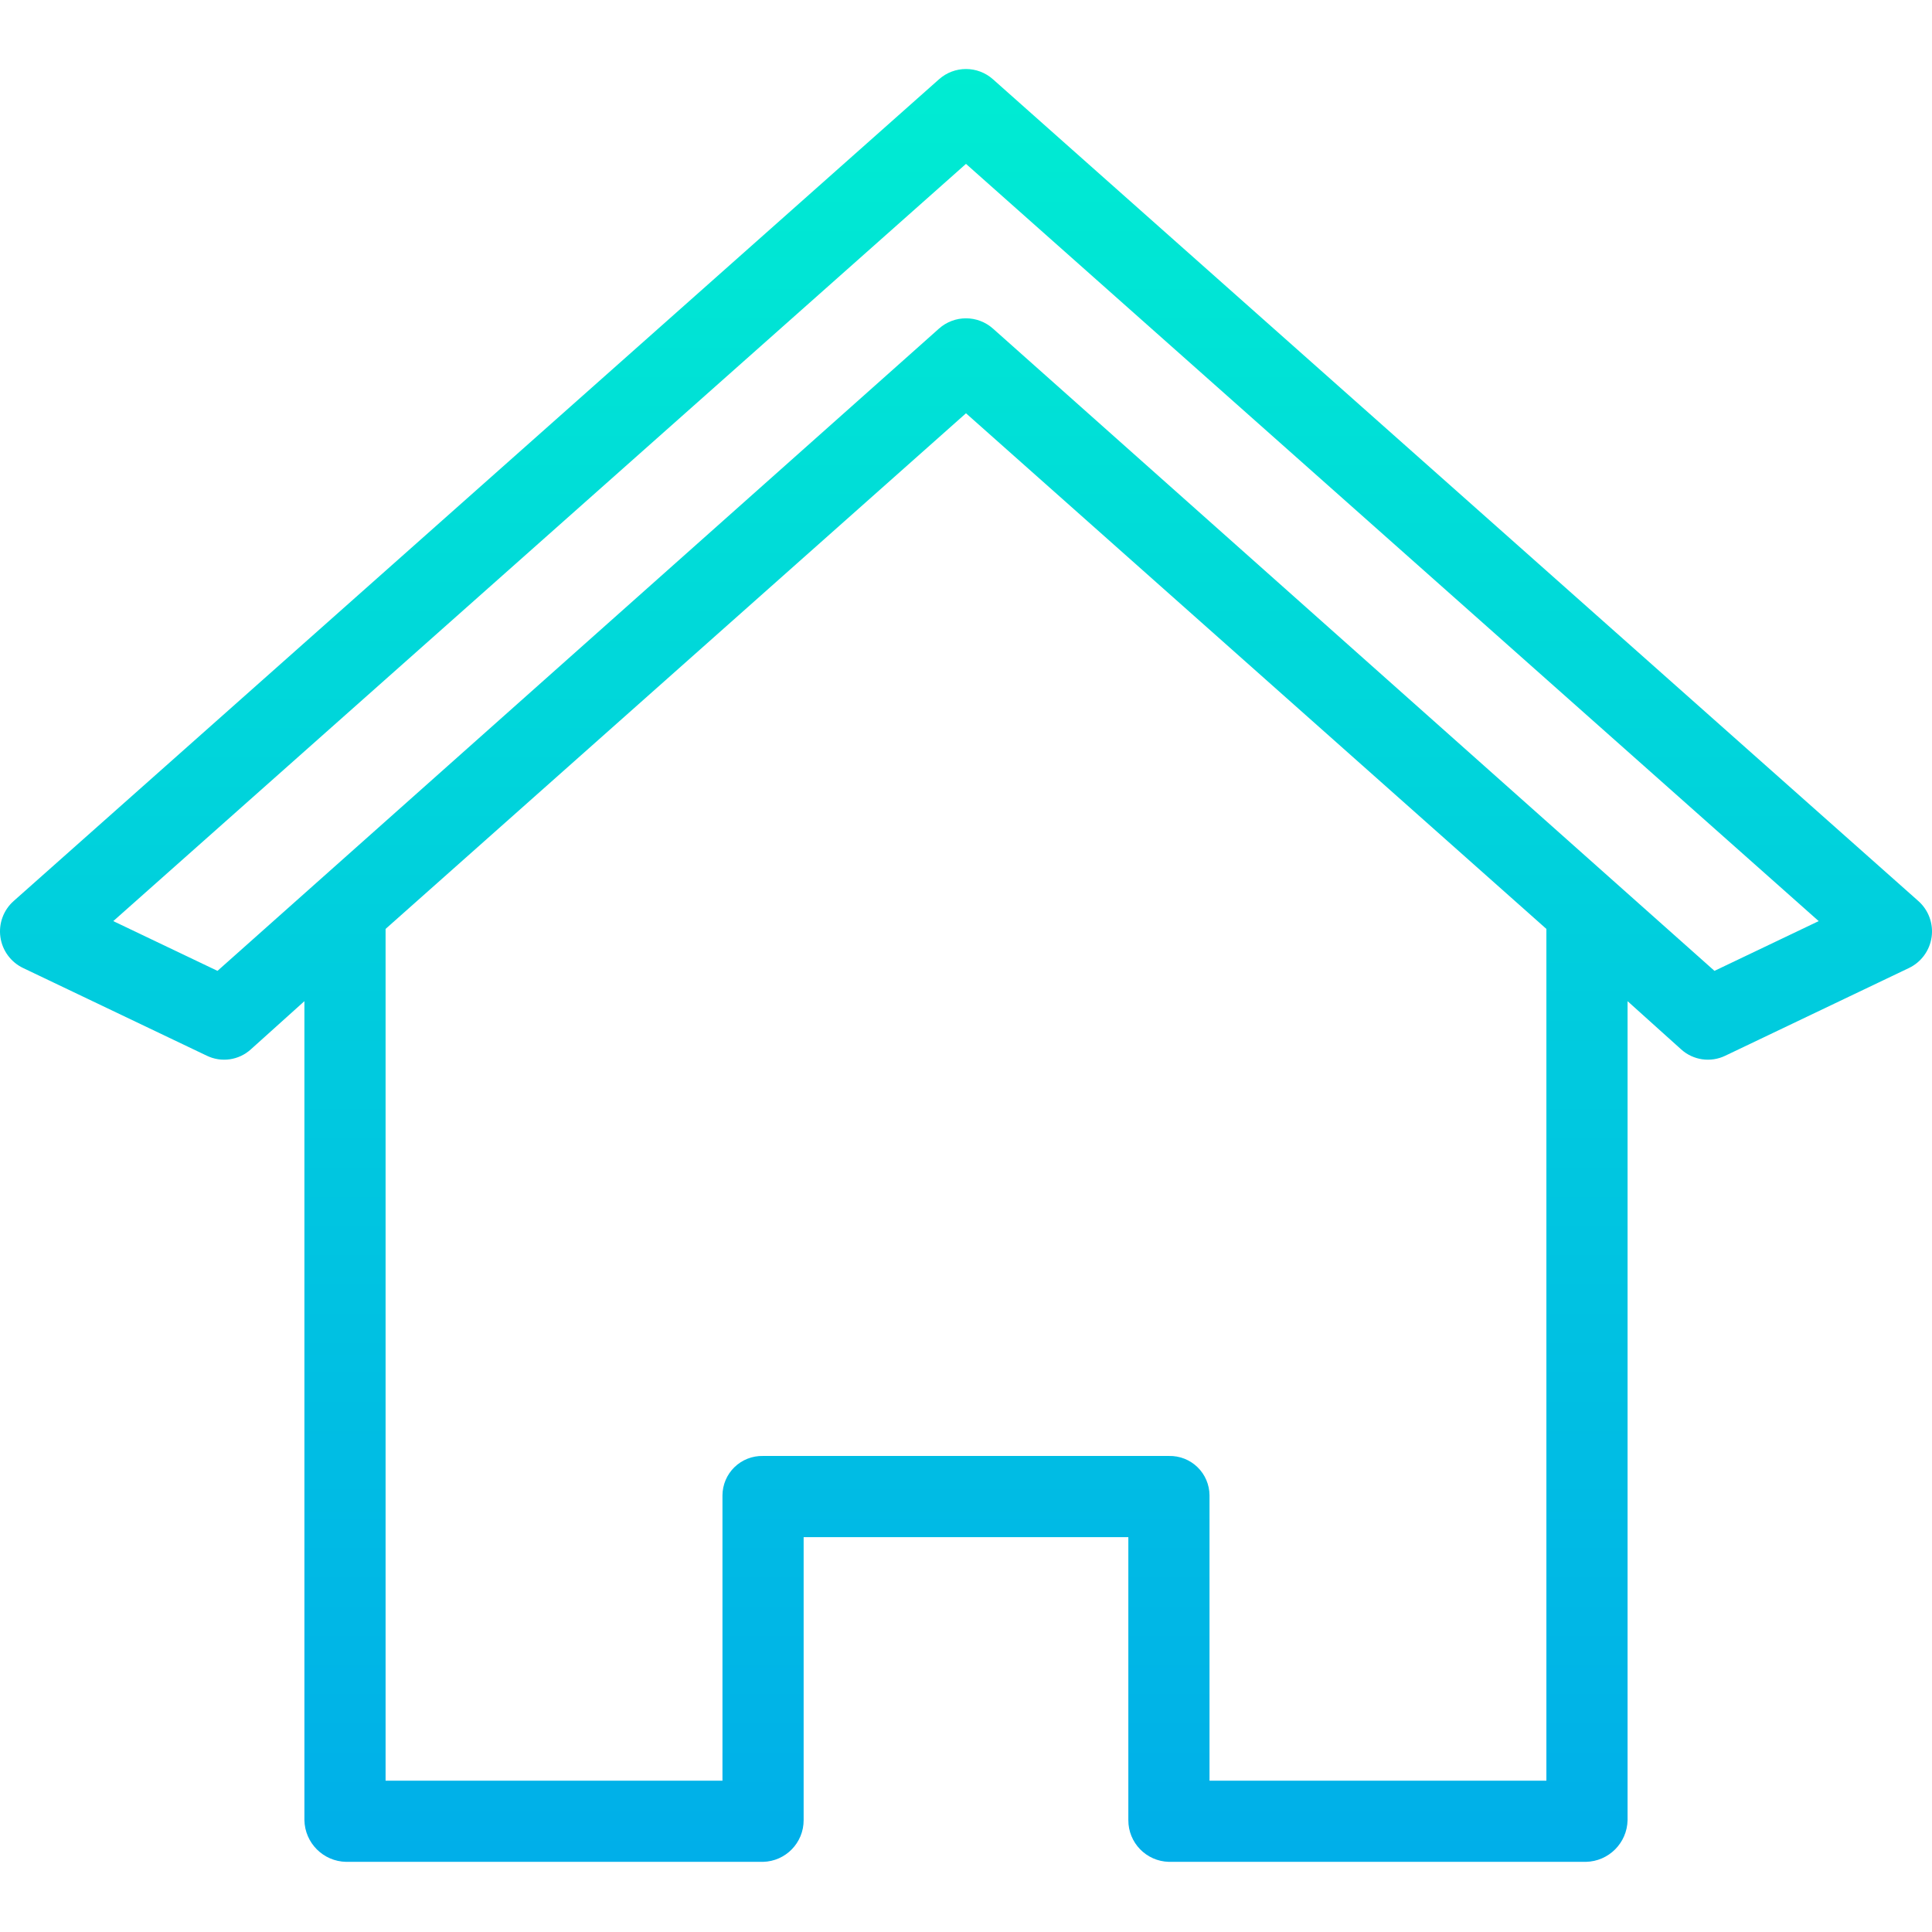
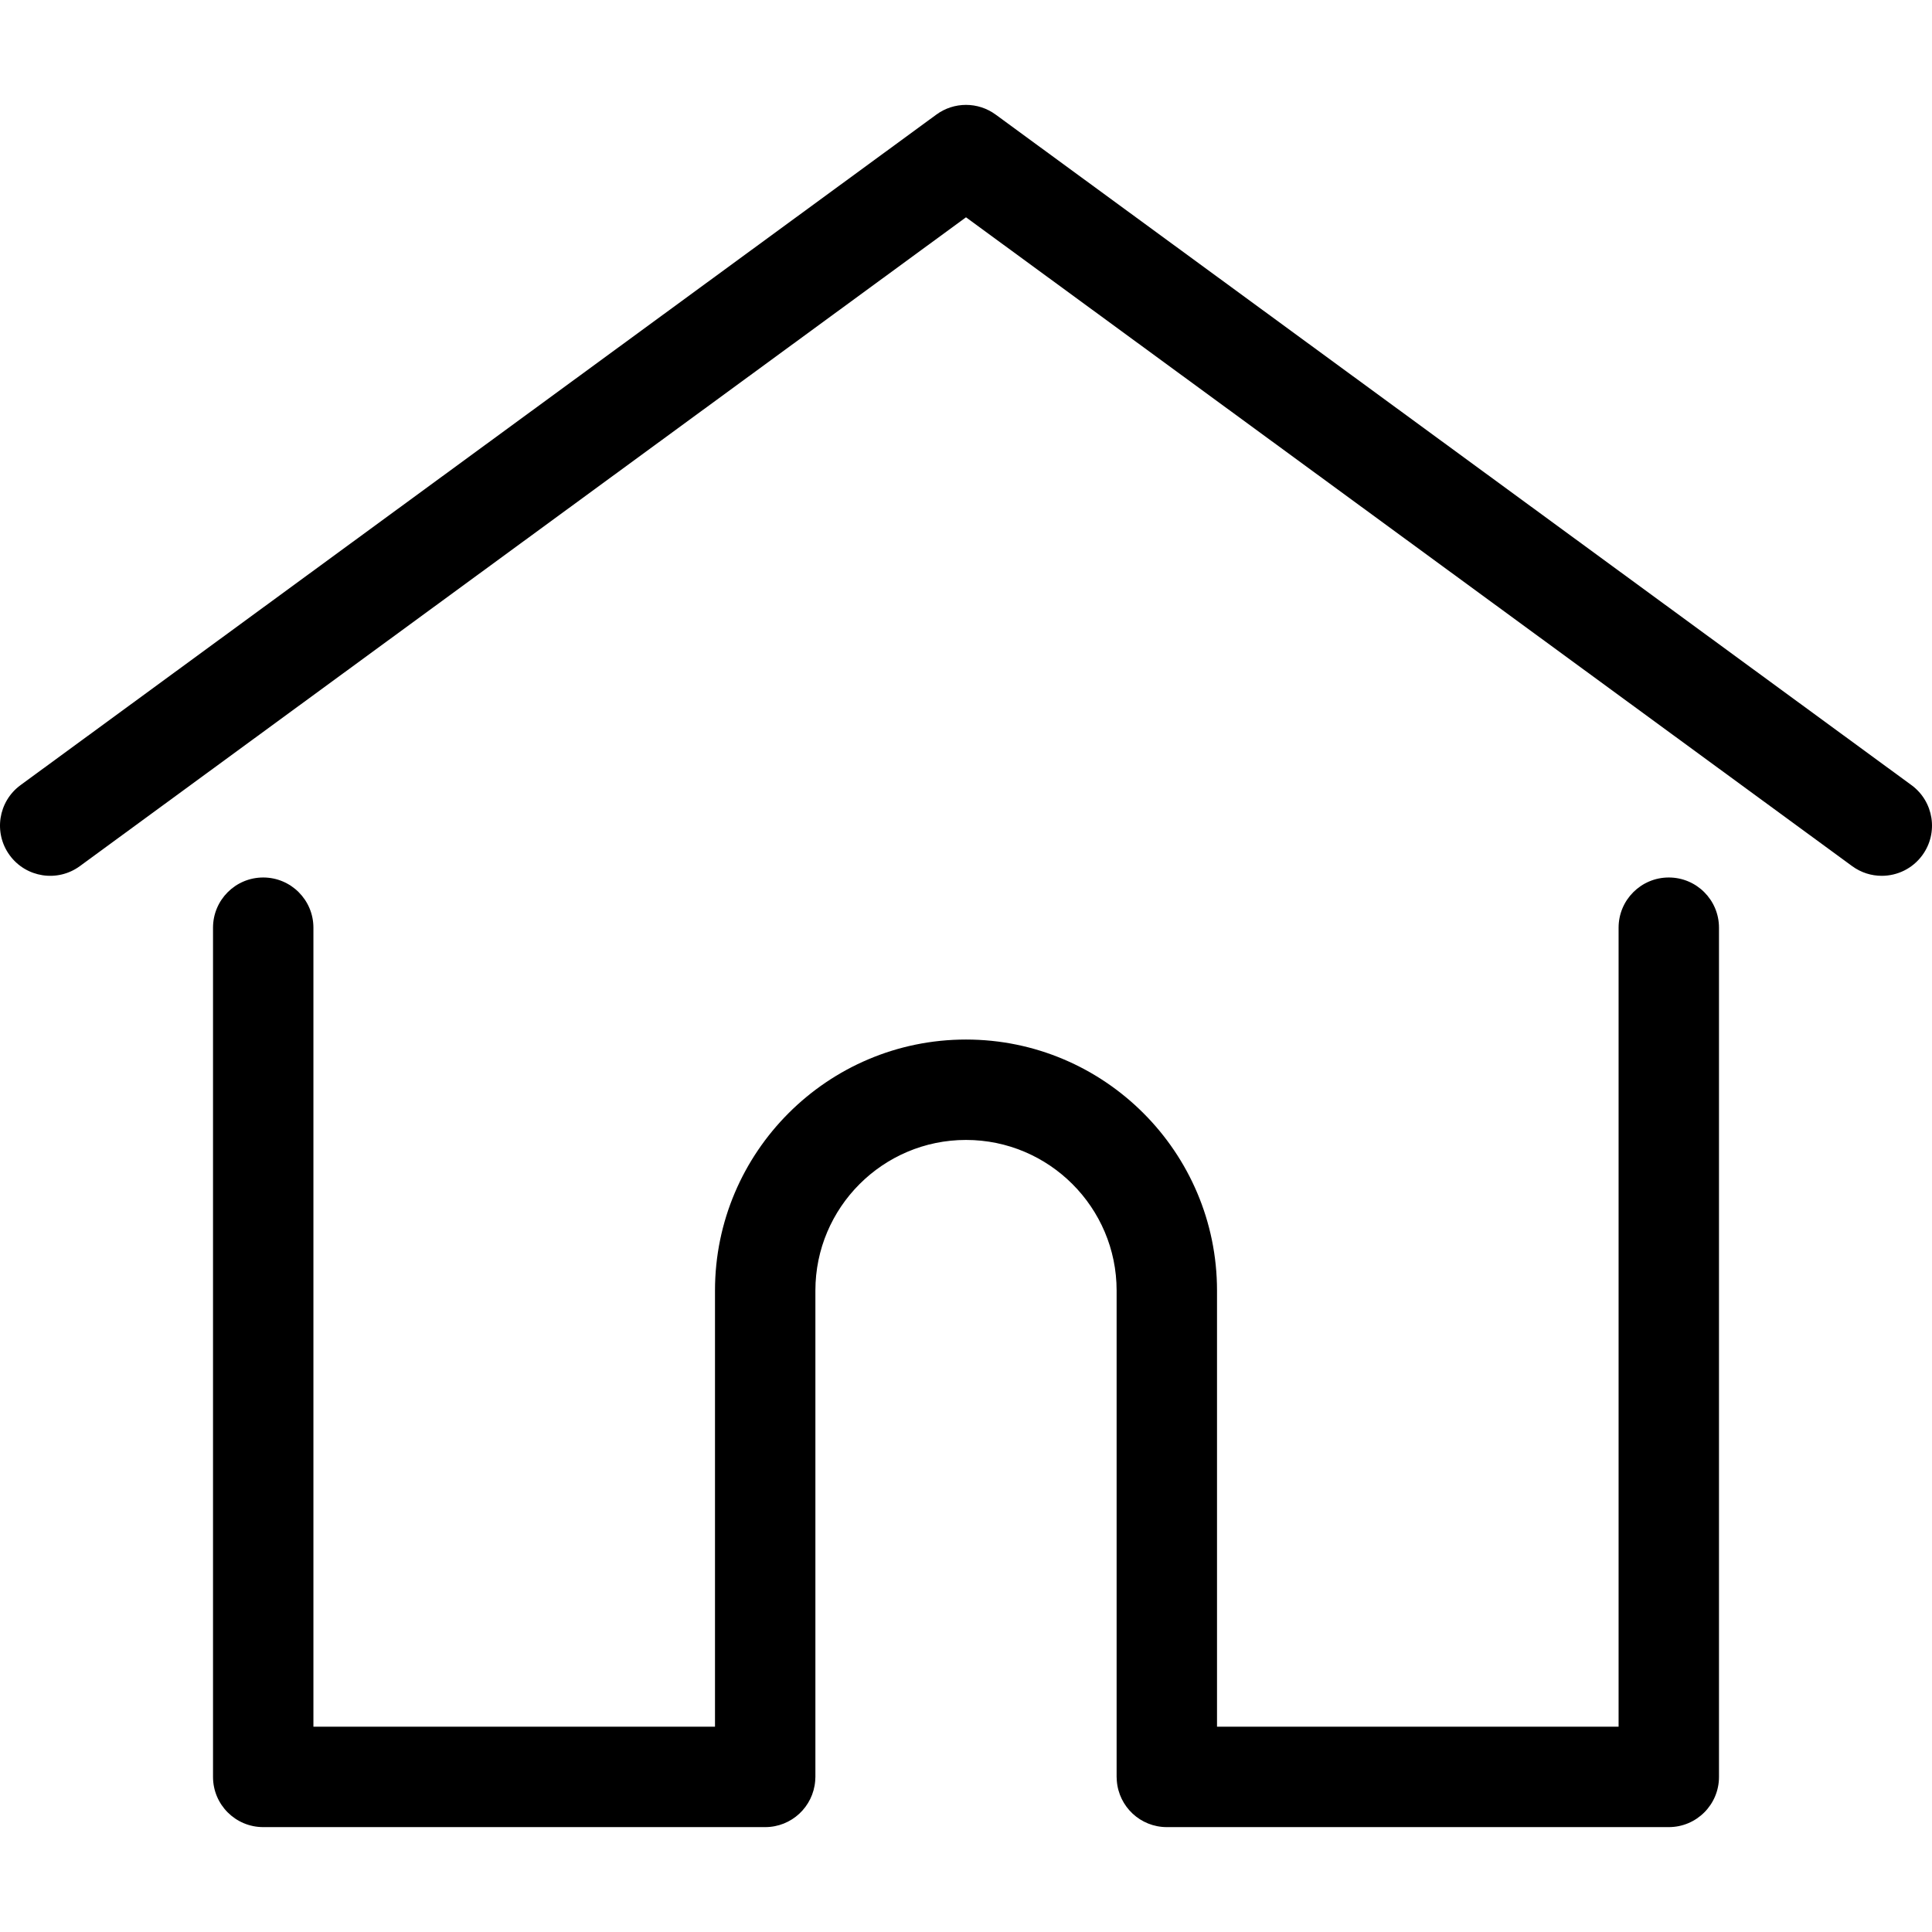
- <svg xmlns="http://www.w3.org/2000/svg" height="476pt" viewBox="0 -17 476.006 476" width="476pt">
-   <linearGradient id="a" gradientUnits="userSpaceOnUse" x1="238.003" x2="238.003" y1="-21.457" y2="461.74">
-     <stop offset="0" stop-color="#00efd1" />
-     <stop offset="1" stop-color="#00acea" />
-   </linearGradient>
-   <path d="m244.641 2.527c-3.789-3.367-9.496-3.367-13.281 0l-228 202.469c-2.508 2.223-3.73 5.555-3.262 8.875.469 3.316 2.57 6.18 5.594 7.625l45.273 21.613c3.586 1.734 7.867 1.121 10.82-1.555l13.215-11.887v201.77c.105 5.629 4.641 10.172 10.273 10.281h102.727c5.574-.133 10.02-4.703 10-10.281v-69.719h80v69.719c-.023 5.578 4.422 10.148 10 10.281h102.727c5.629-.109 10.168-4.652 10.273-10.281v-201.77l13.215 11.887c2.965 2.676 7.254 3.289 10.852 1.555l45.258-21.613c3.02-1.445 5.117-4.309 5.586-7.629.465-3.316-.762-6.648-3.266-8.871zm136.359 419.191h-83v-70.281c-.012-2.625-1.078-5.133-2.961-6.961-1.879-1.828-4.418-2.82-7.039-2.758h-100c-2.625-.062-5.16.93-7.043 2.758-1.879 1.828-2.945 4.336-2.957 6.961v70.281h-83v-209.852l143-127.047 143 127.047zm41.414-199.52-177.766-158.242c-3.793-3.375-9.512-3.375-13.301 0l-177.762 158.242-25.676-12.258 210.09-186.566 210.09 186.566zm0 0" fill="url(#a)" />
+ <svg xmlns="http://www.w3.org/2000/svg" version="1.1" id="Layer_1" x="0px" y="0px" viewBox="0 0 512 512" style="enable-background:new 0 0 512 512;" xml:space="preserve">
+   <g>
+     <g>
+       <path d="M506.555,208.064L263.859,30.367c-4.68-3.426-11.038-3.426-15.716,0L5.445,208.064    c-5.928,4.341-7.216,12.665-2.875,18.593s12.666,7.214,18.593,2.875L256,57.588l234.837,171.943c2.368,1.735,5.12,2.57,7.848,2.57    c4.096,0,8.138-1.885,10.744-5.445C513.771,220.729,512.483,212.405,506.555,208.064z" />
+     </g>
+   </g>
+   <g>
+     <g>
+       <path d="M442.246,232.543c-7.346,0-13.303,5.956-13.303,13.303v211.749H322.521V342.009c0-36.68-29.842-66.52-66.52-66.52    s-66.52,29.842-66.52,66.52v115.587H83.058V245.847c0-7.347-5.957-13.303-13.303-13.303s-13.303,5.956-13.303,13.303v225.053    c0,7.347,5.957,13.303,13.303,13.303h133.029c6.996,0,12.721-5.405,13.251-12.267c0.032-0.311,0.052-0.651,0.052-1.036v-128.89    c0-22.009,17.905-39.914,39.914-39.914s39.914,17.906,39.914,39.914v128.89c0,0.383,0.02,0.717,0.052,1.024    c0.524,6.867,6.251,12.279,13.251,12.279h133.029c7.347,0,13.303-5.956,13.303-13.303V245.847    C455.549,238.499,449.593,232.543,442.246,232.543z" />
+     </g>
+   </g>
+   <g>
+ </g>
+   <g>
+ </g>
+   <g>
+ </g>
+   <g>
+ </g>
+   <g>
+ </g>
+   <g>
+ </g>
+   <g>
+ </g>
+   <g>
+ </g>
+   <g>
+ </g>
+   <g>
+ </g>
+   <g>
+ </g>
+   <g>
+ </g>
+   <g>
+ </g>
+   <g>
+ </g>
+   <g>
+ </g>
</svg>
